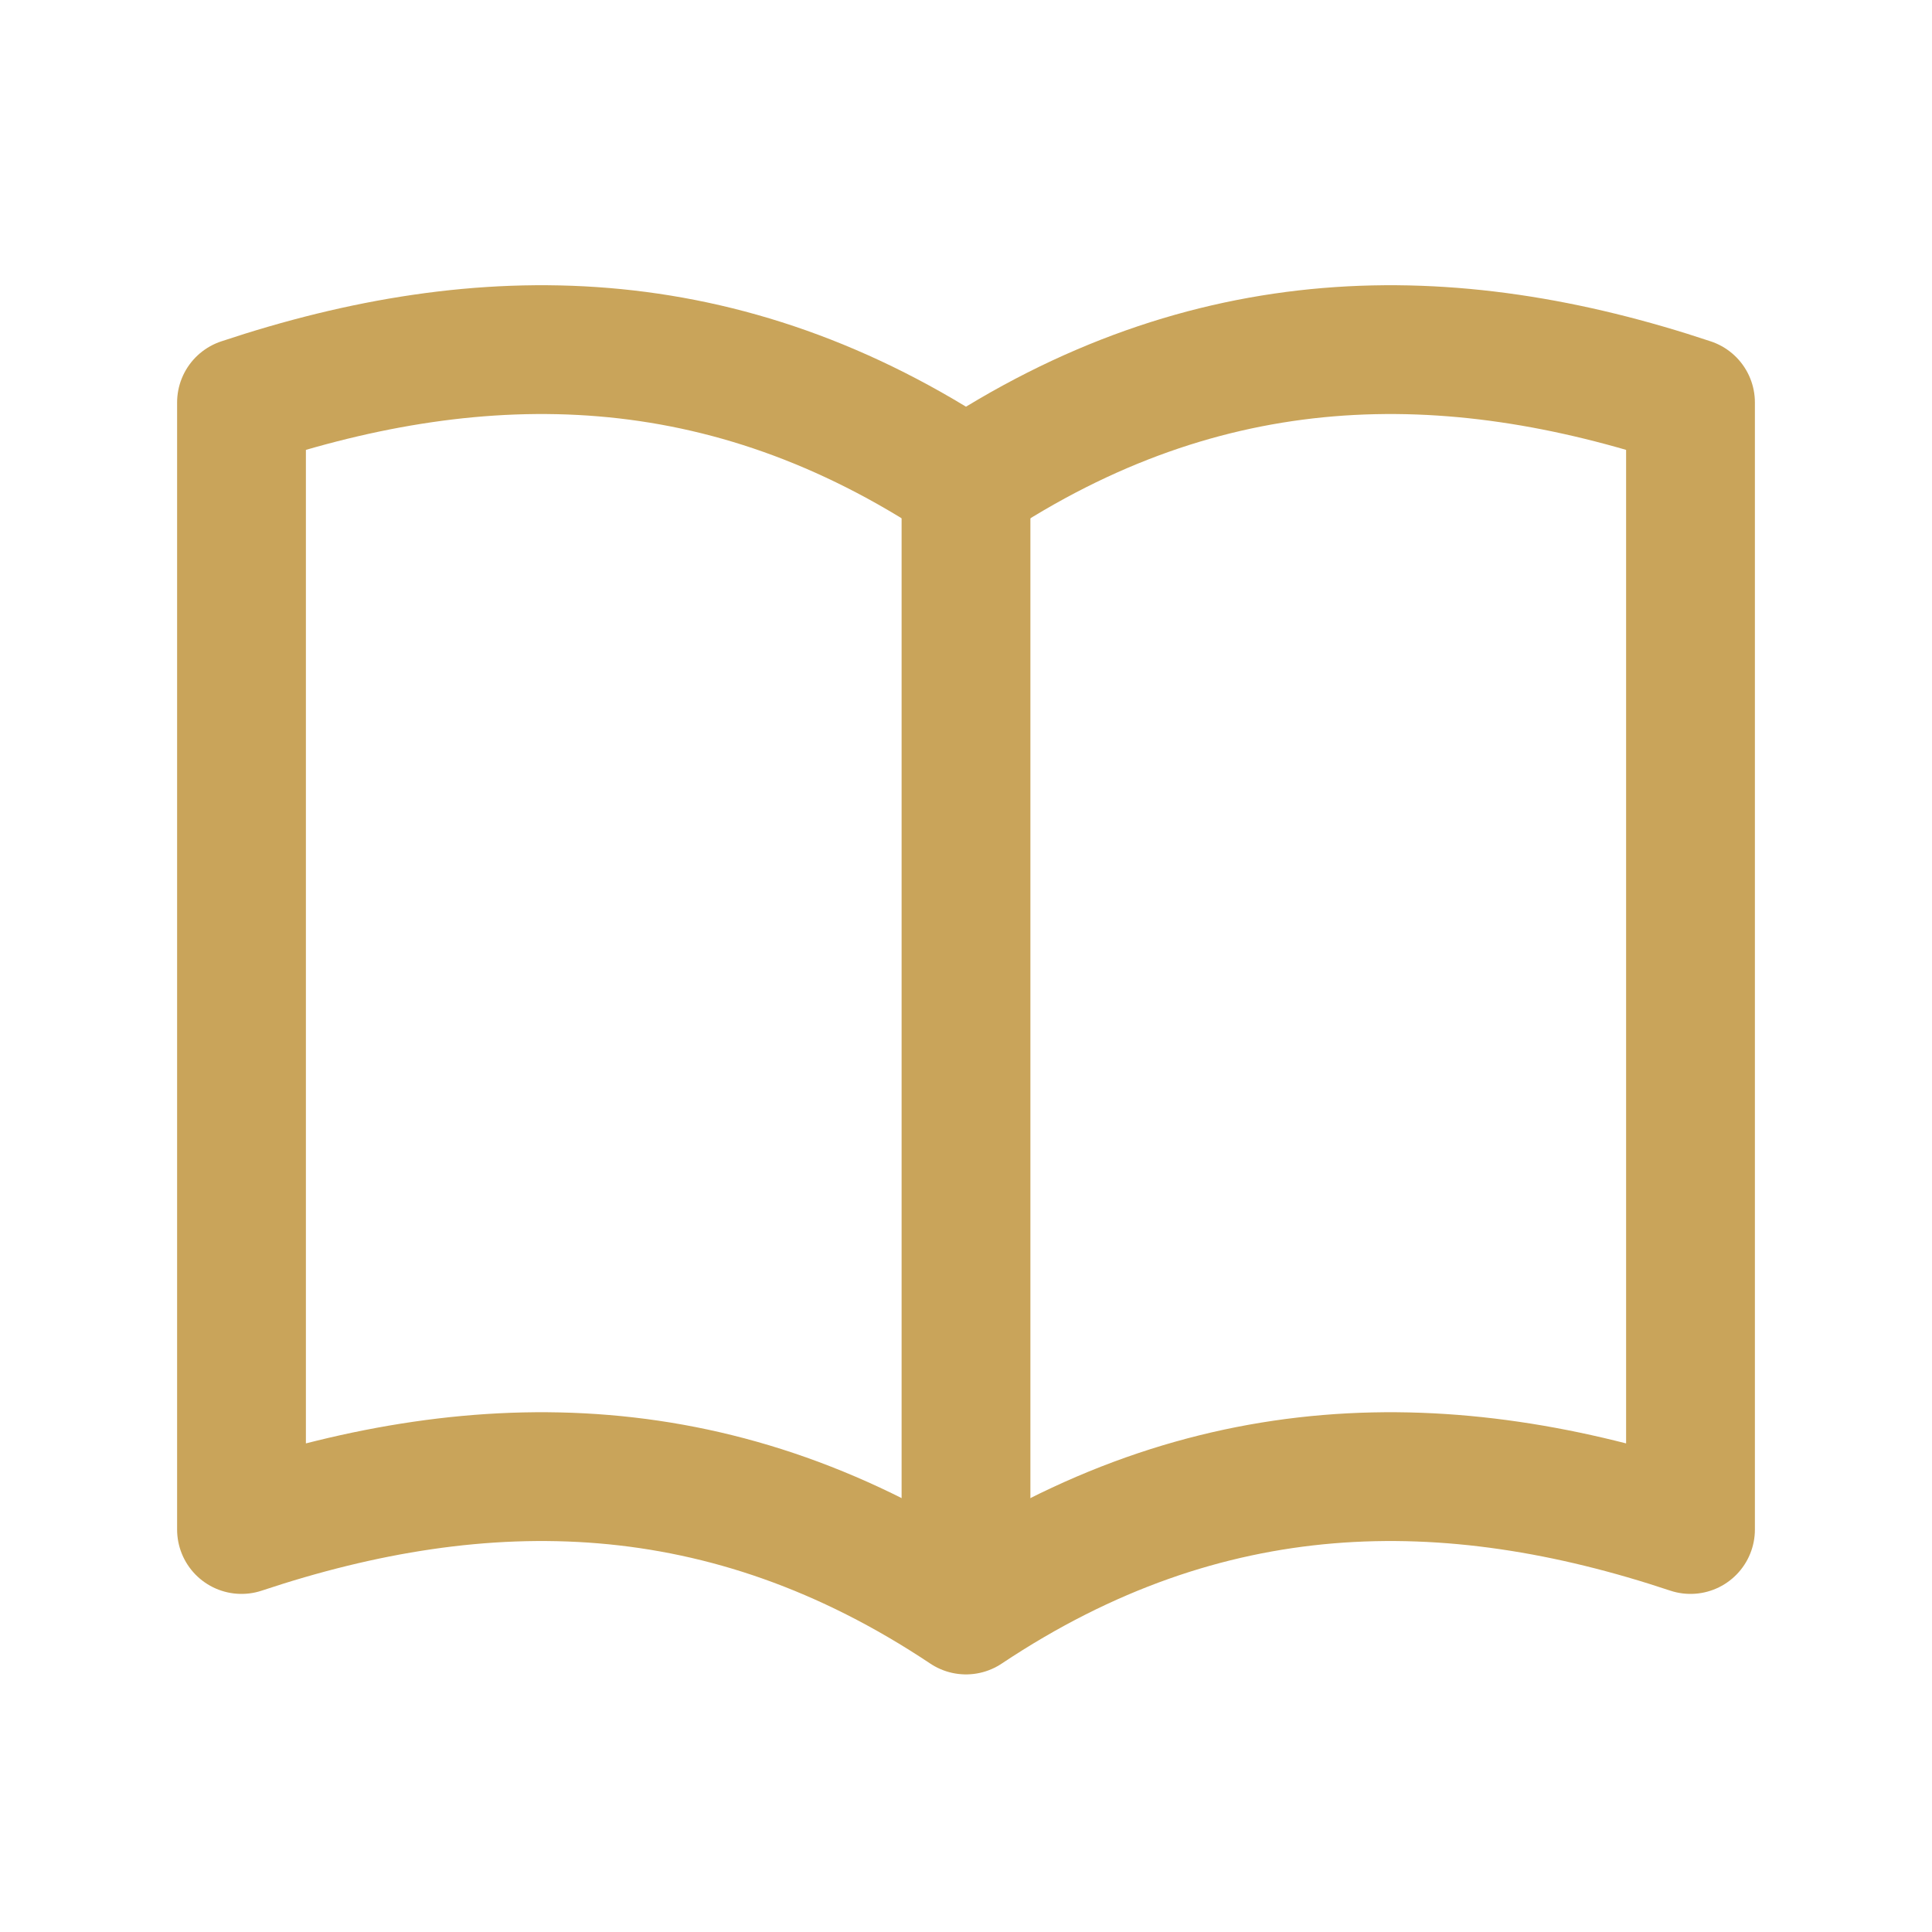
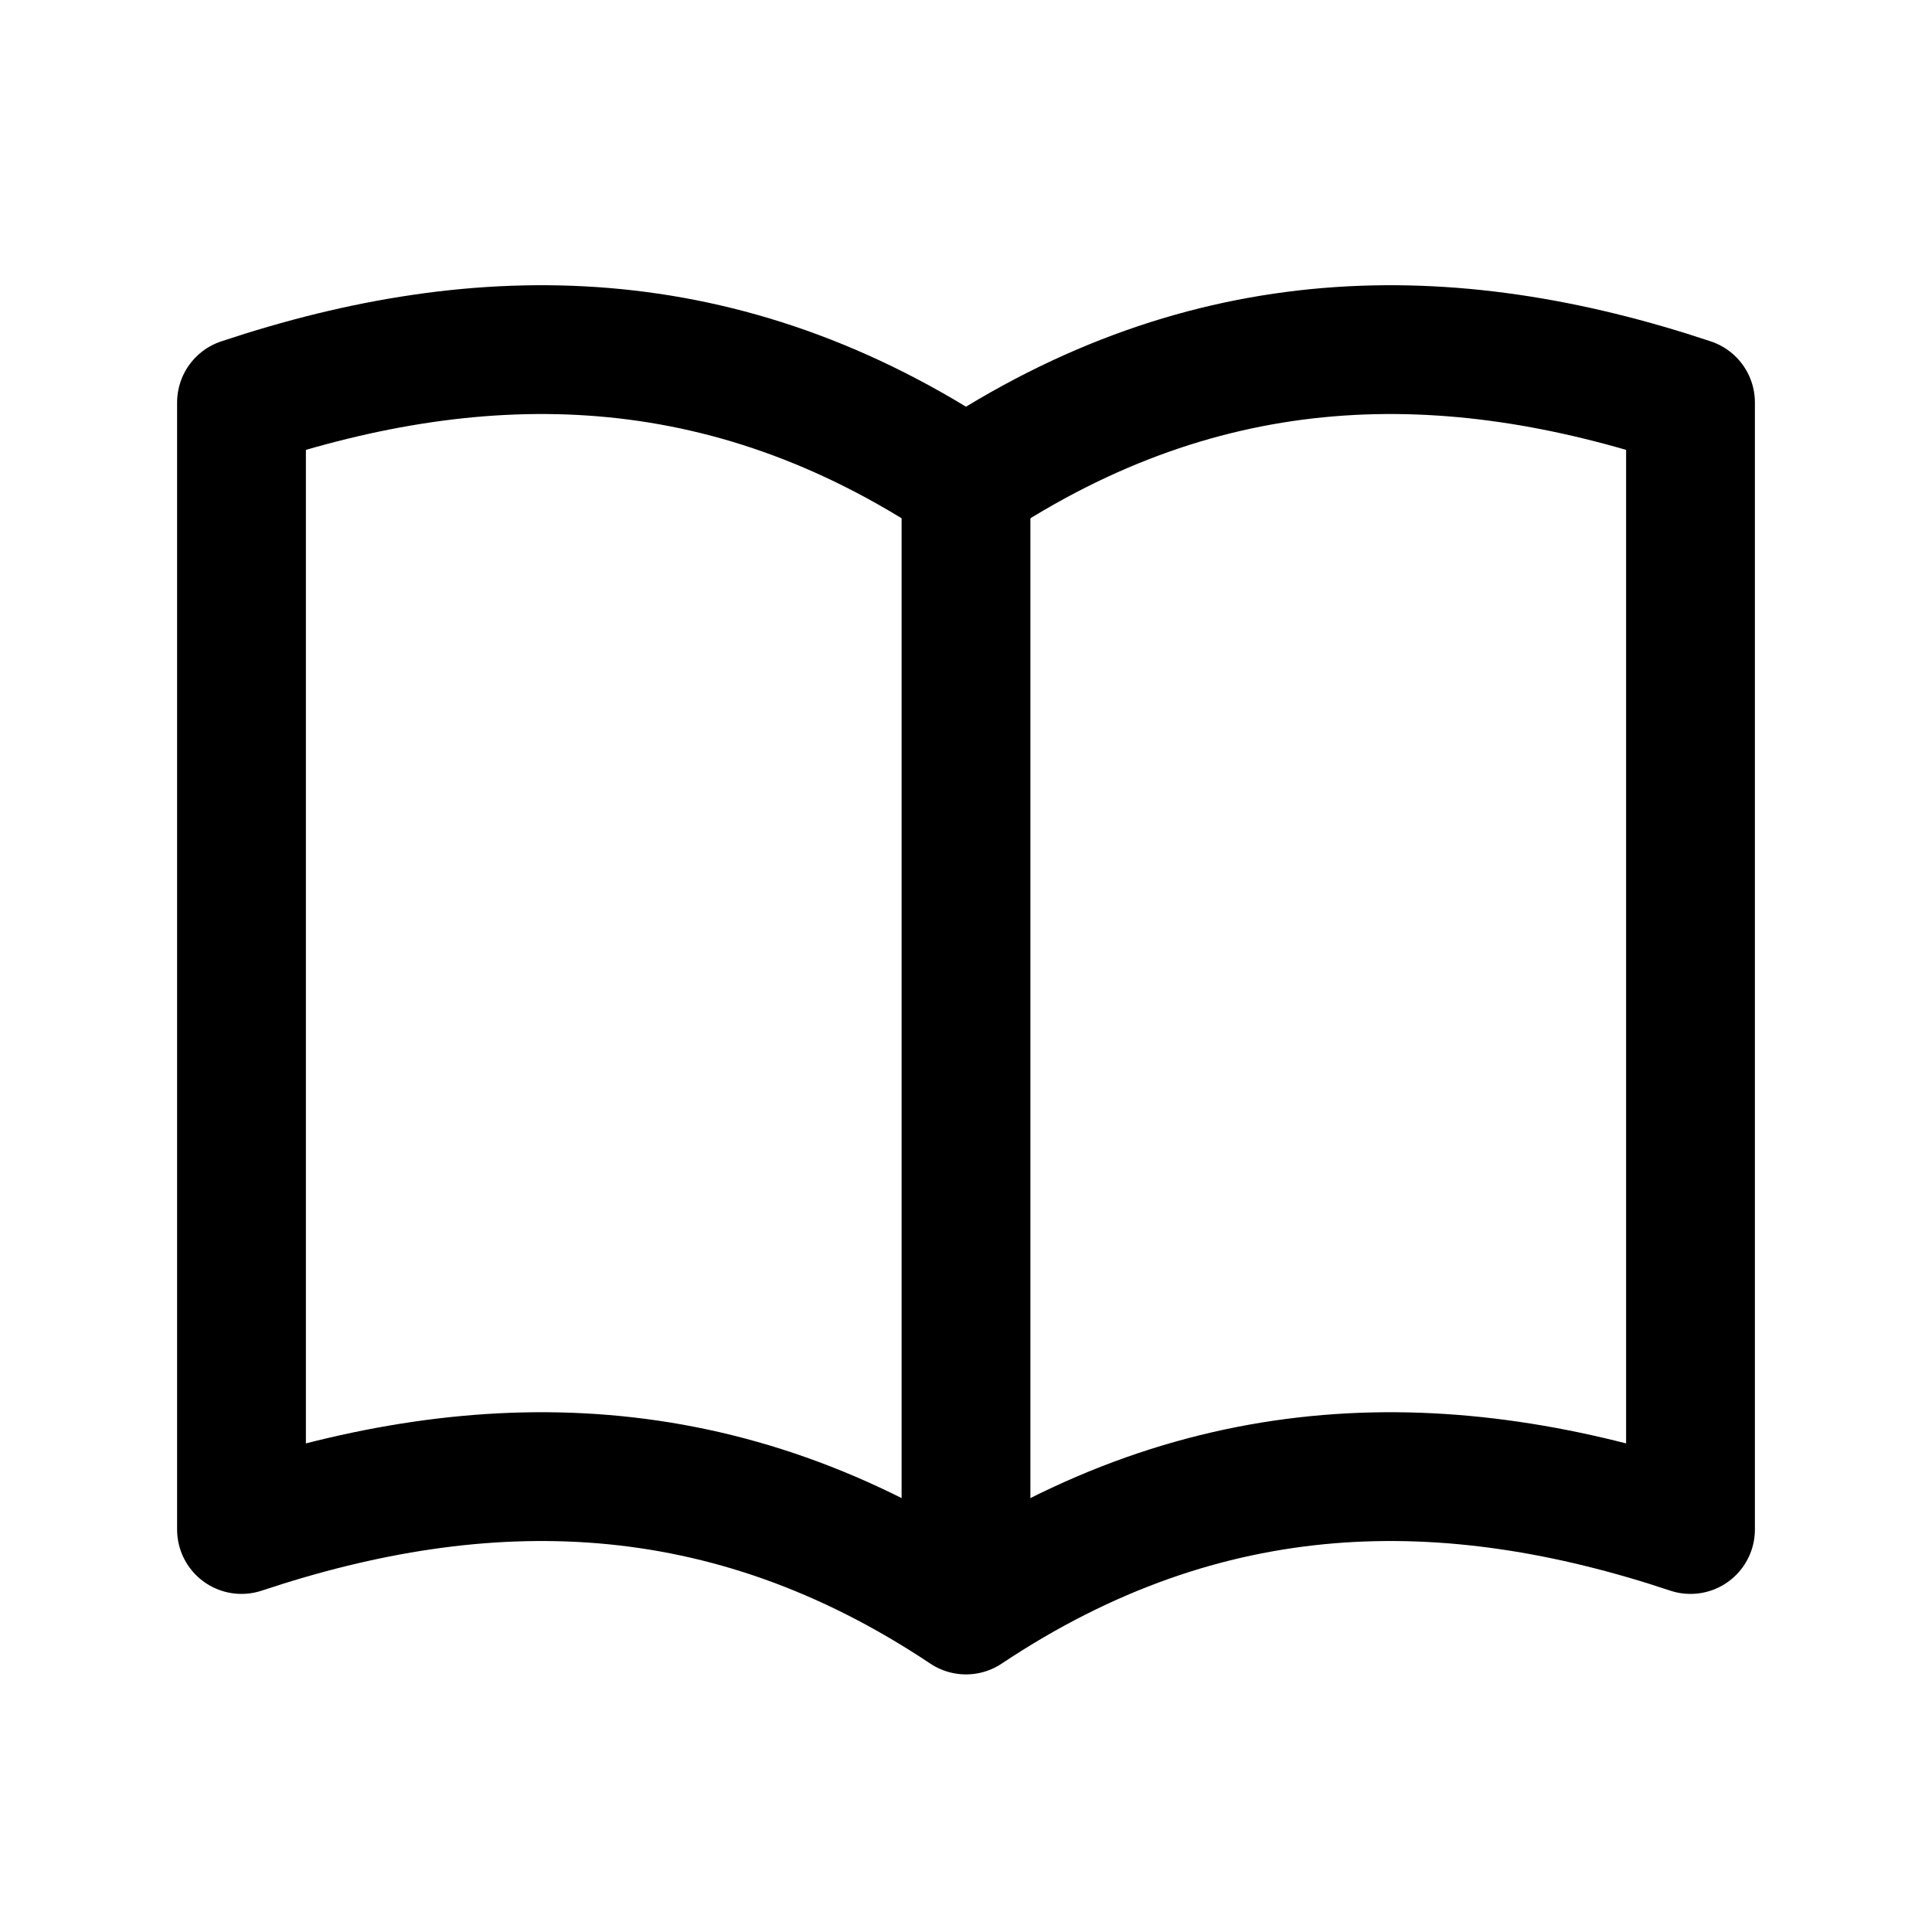
- <svg xmlns="http://www.w3.org/2000/svg" width="30" height="30" viewBox="0 0 24 24" fill="none" stroke="#C9A45A" stroke-width="1.6" stroke-linejoin="round">
+ <svg xmlns="http://www.w3.org/2000/svg" width="30" height="30" viewBox="0 0 24 24" fill="none" stroke="currentColor" stroke-width="1.6" stroke-linejoin="round">
  <path d="M3 5c3-1 6-1 9 1 3-2 6-2 9-1v14c-3-1-6-1-9 1-3-2-6-2-9-1z" />
  <path d="M12 6v14" />
</svg>
